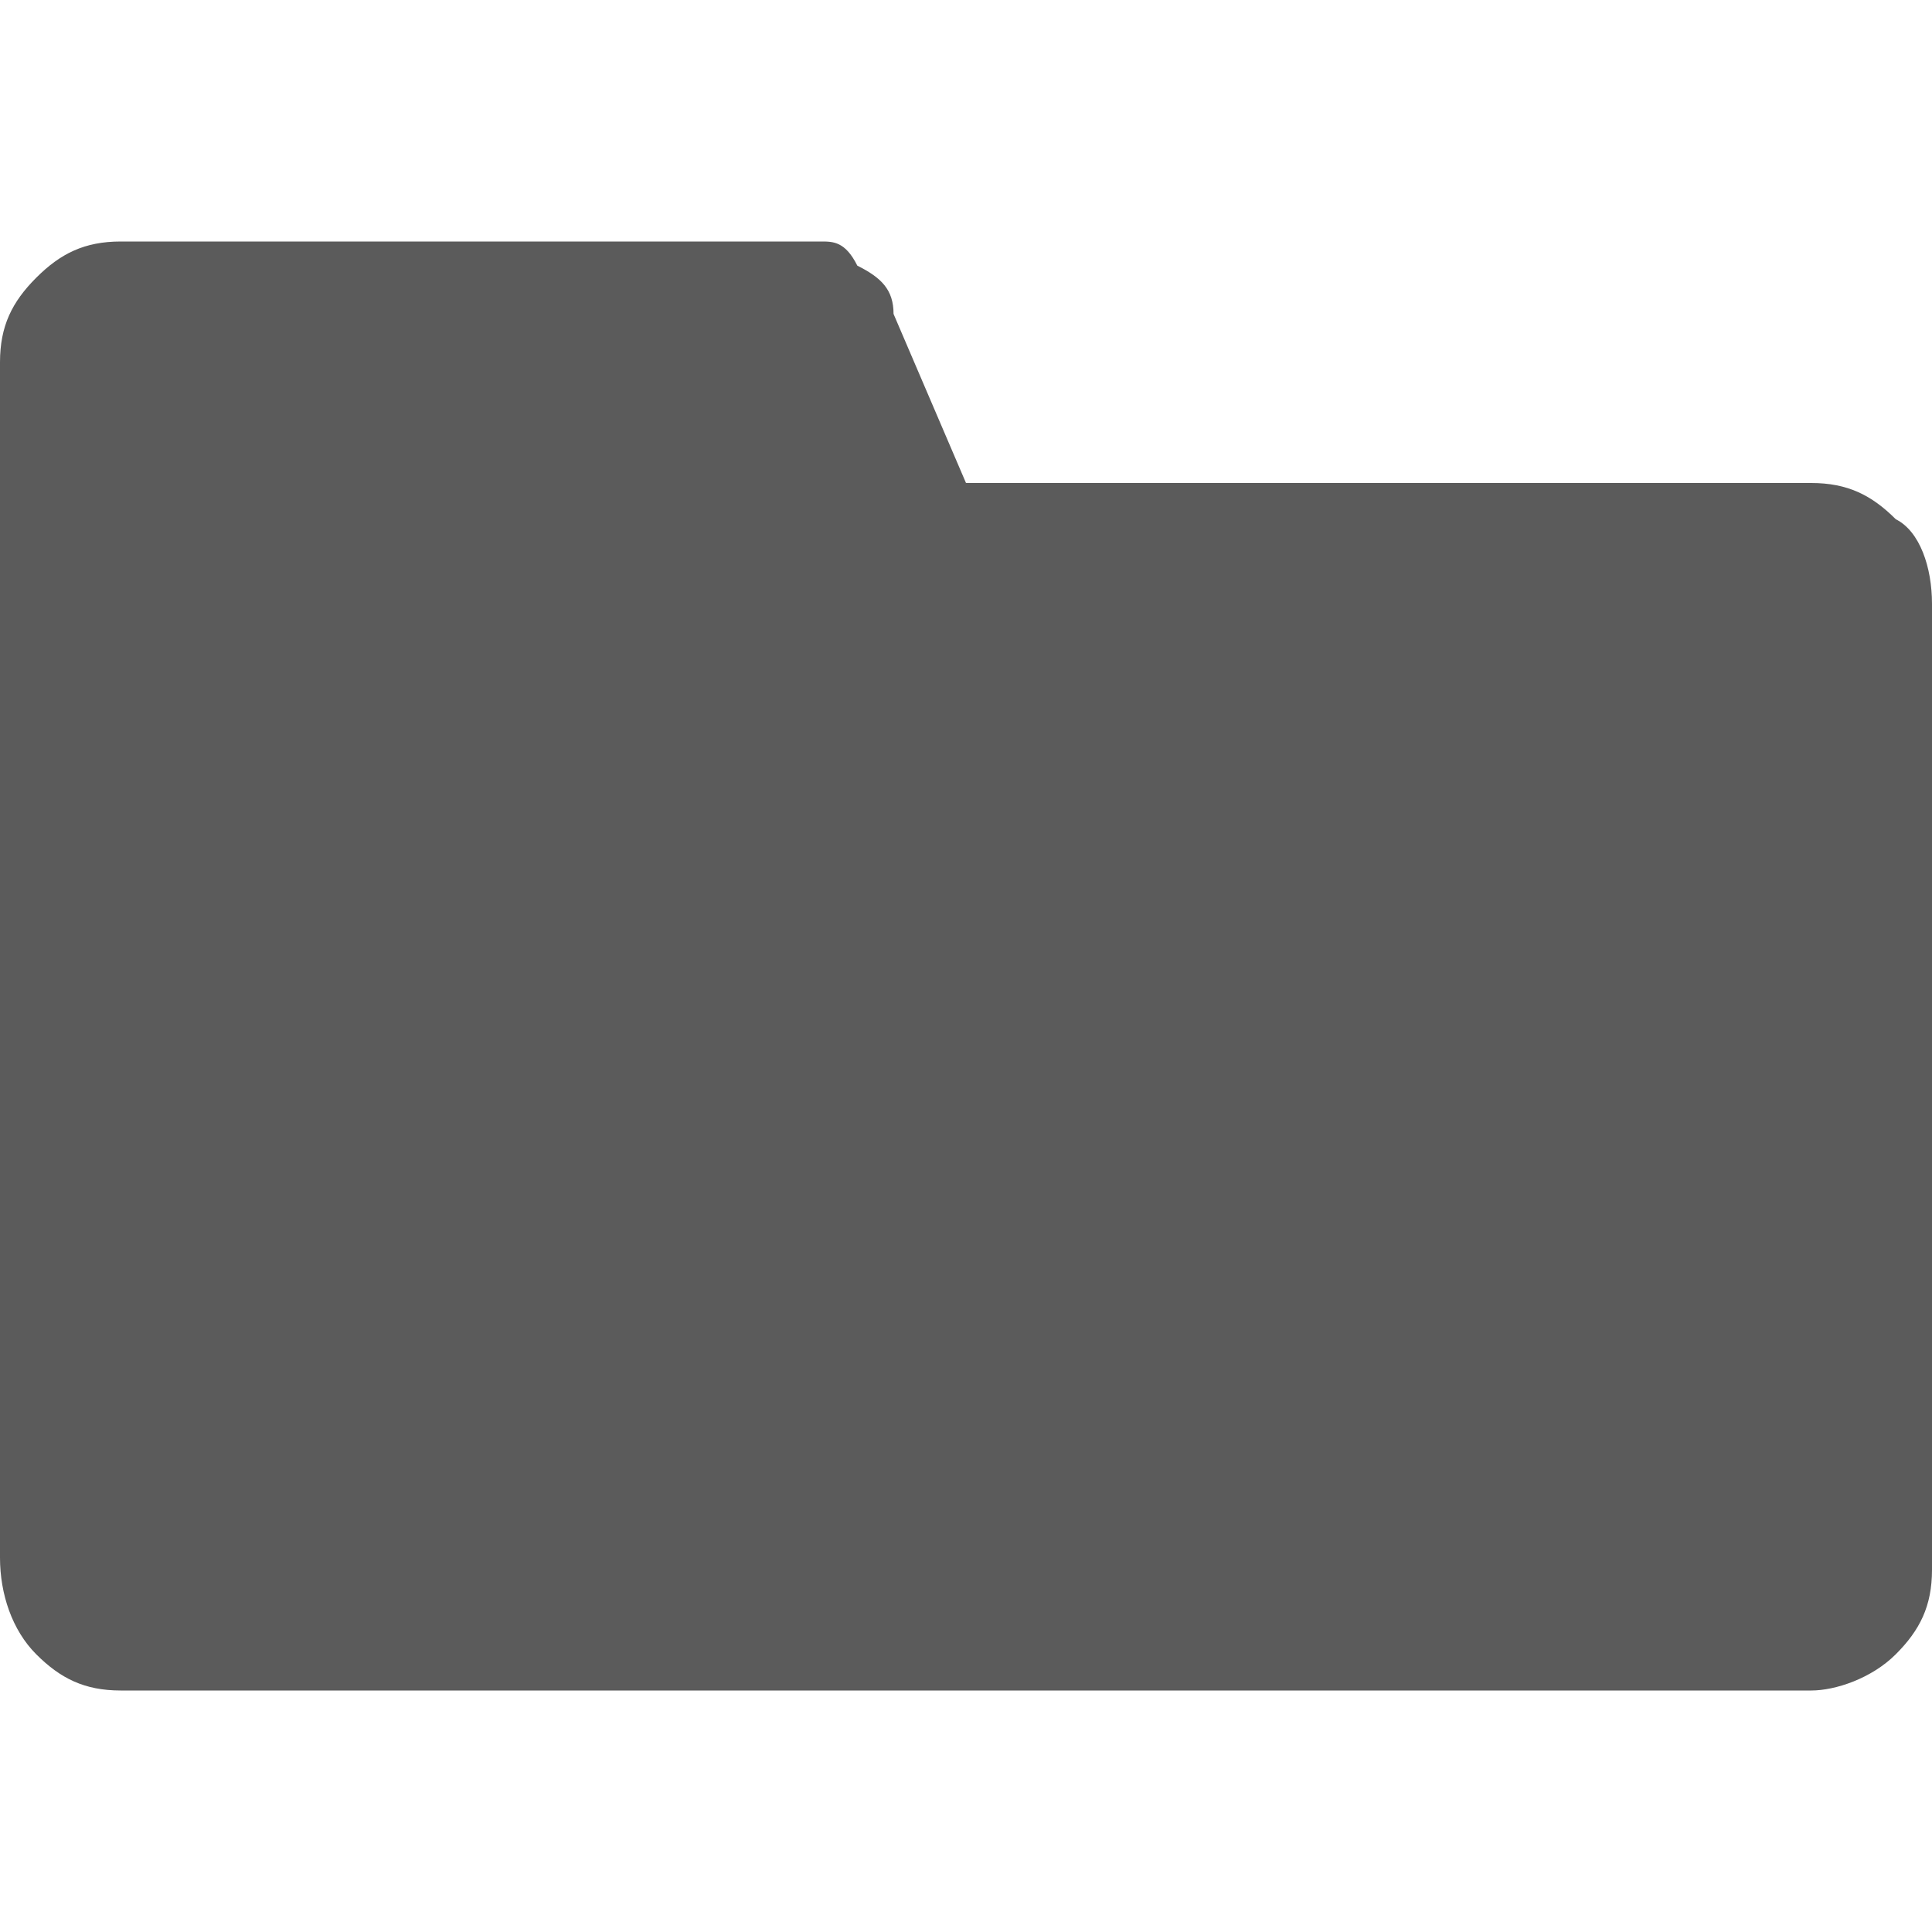
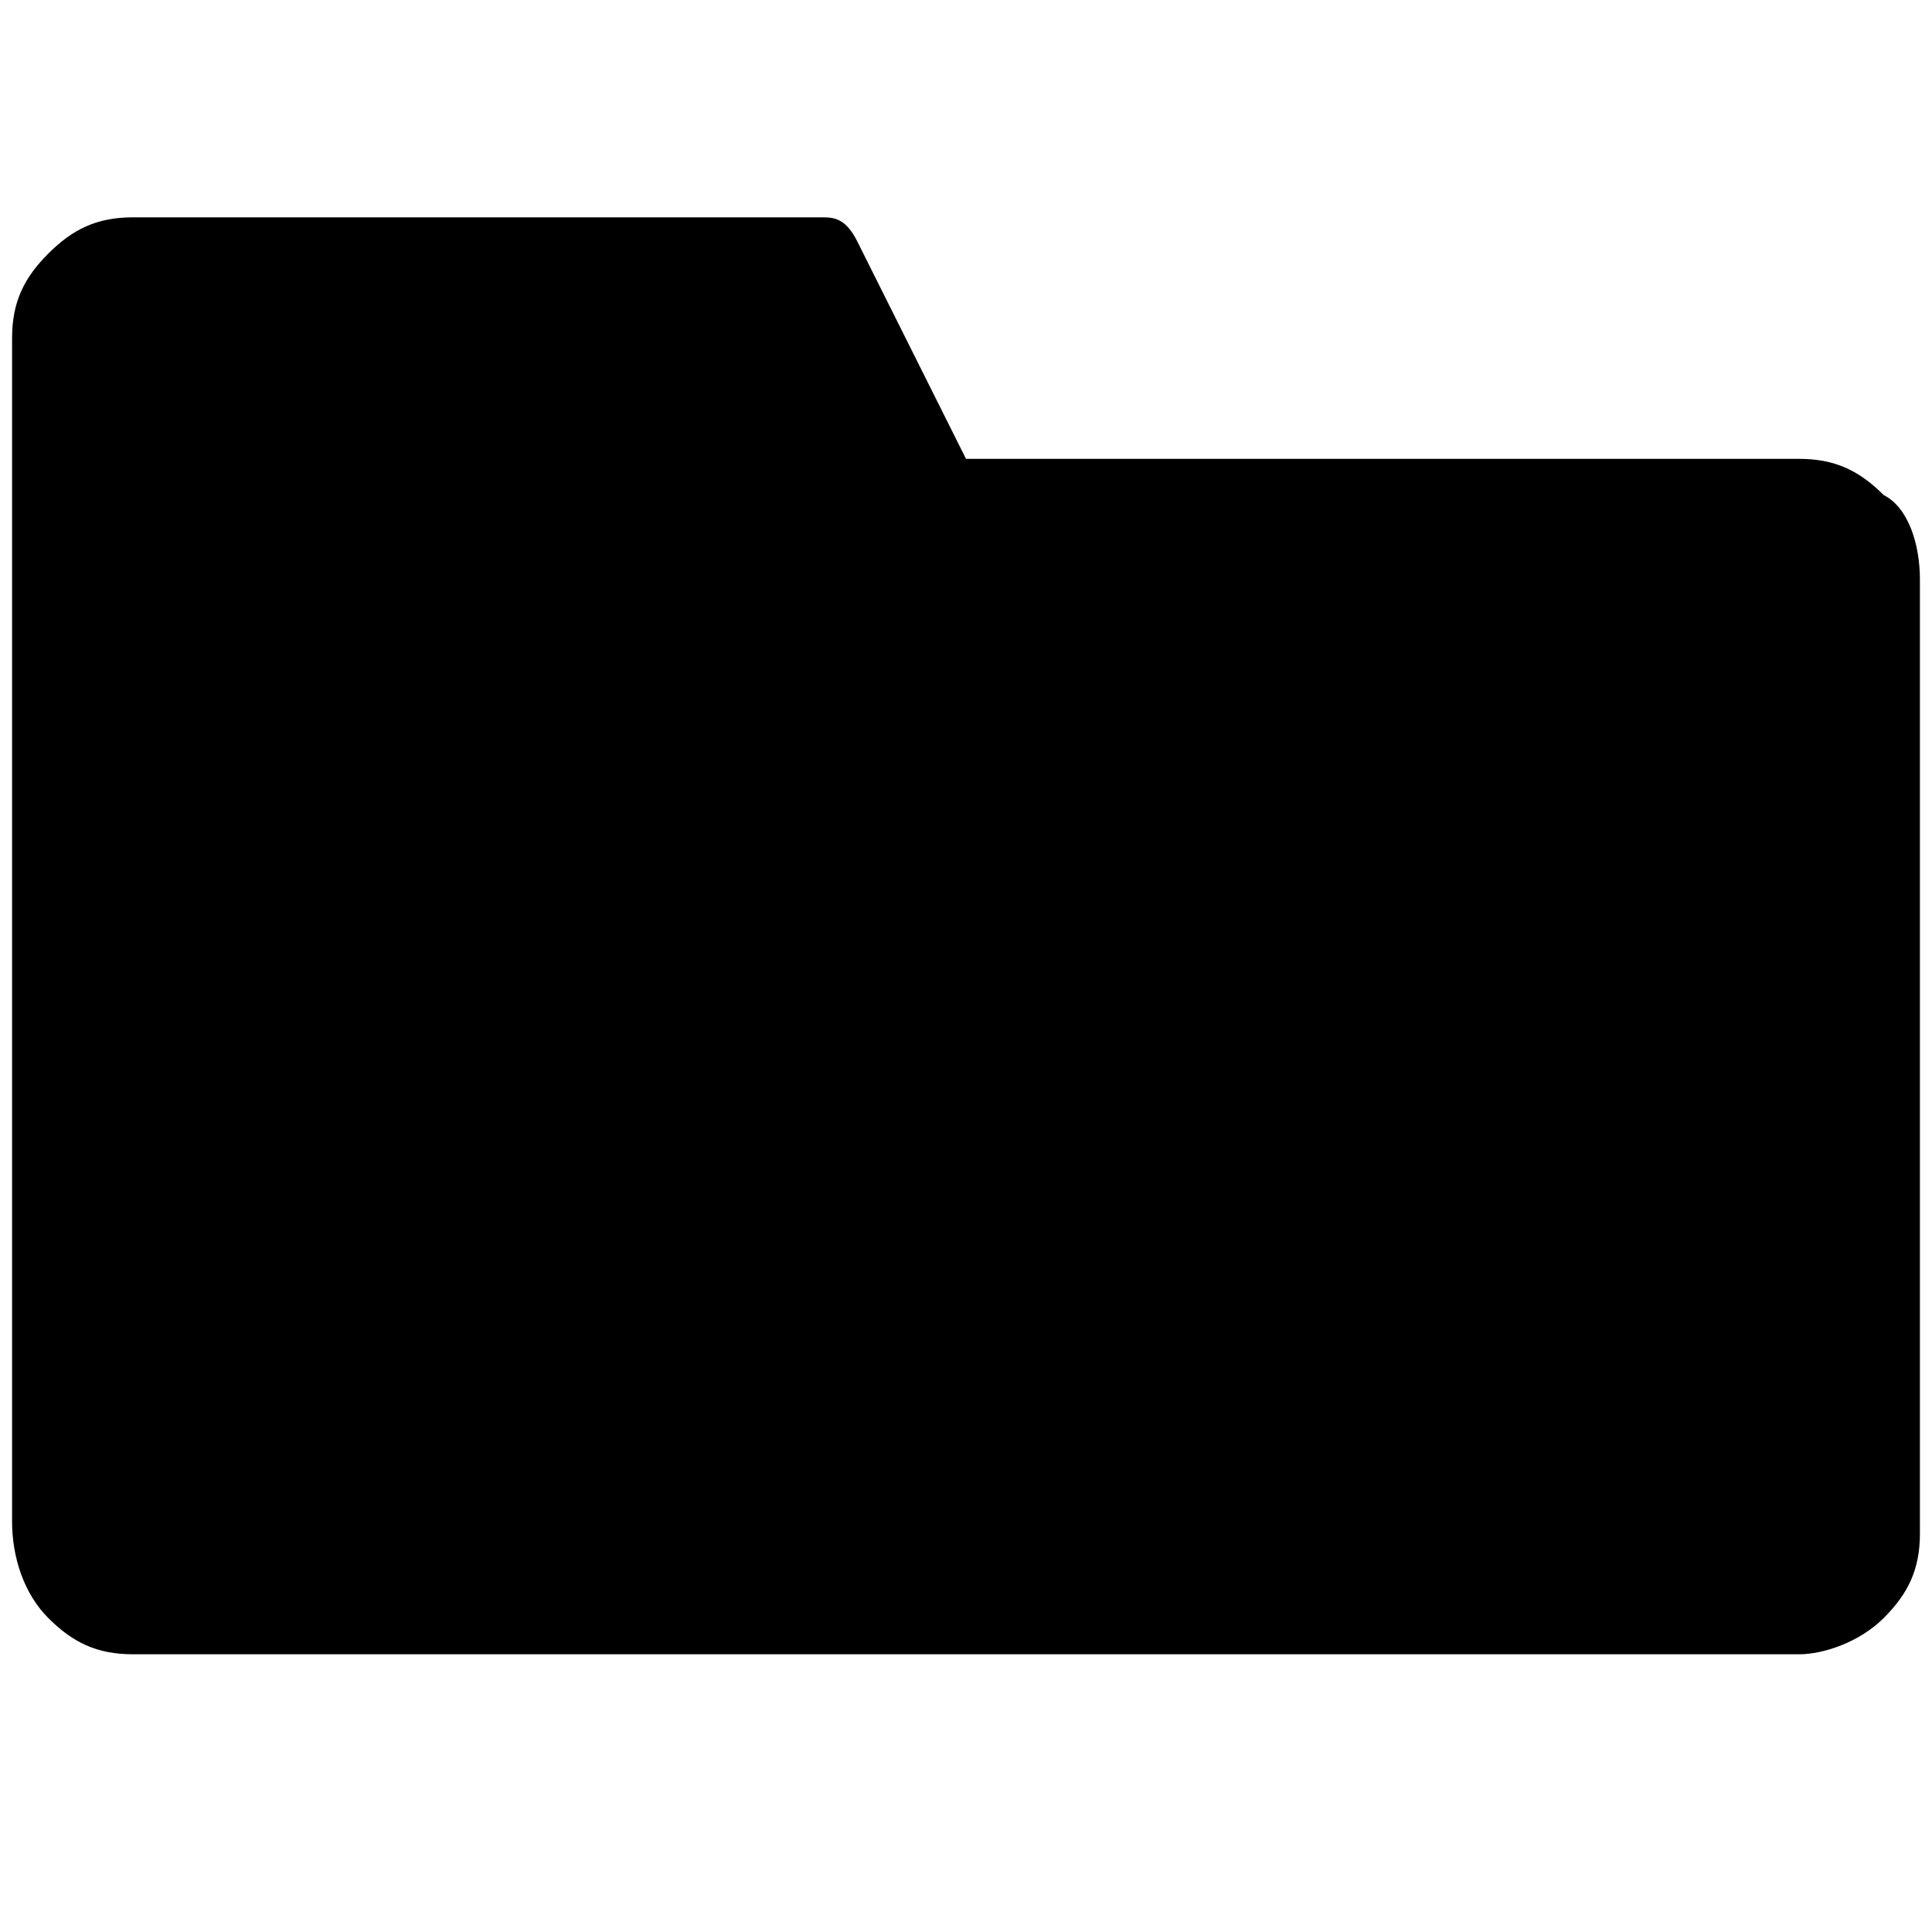
<svg xmlns="http://www.w3.org/2000/svg" version="1.1" id="Calque_1" x="0px" y="0px" viewBox="0 0 16 16" style="enable-background:new 0 0 16 16;" xml:space="preserve">
  <style type="text/css">
- 	.st0{fill:#5B5B5B;}
+ 	.st0{fill-rule:evenodd;clip-rule:evenodd;}
</style>
-   <path class="st0" d="M0,12.9V3c0-0.3,0.1-0.5,0.3-0.7C0.5,2.1,0.7,2,1,2h5.8C6.9,2,7,2,7.1,2.2c0.2,0.1,0.3,0.2,0.3,0.4L8,4h7  c0.3,0,0.5,0.1,0.7,0.3C15.9,4.4,16,4.7,16,5v8c0,0.3-0.1,0.5-0.3,0.7C15.5,13.9,15.2,14,15,14H1c-0.3,0-0.5-0.1-0.7-0.3  C0.1,13.5,0,13.2,0,12.9z" />
+   <path class="st0" d="M8,3.8h6.9c0.3,0,0.5,0.1,0.7,0.3c0.2,0.1,0.3,0.4,0.3,0.7v7.9c0,0.3-0.1,0.5-0.3,0.7s-0.5,0.3-0.7,0.3H1.1  c-0.3,0-0.5-0.1-0.7-0.3s-0.3-0.5-0.3-0.8V2.8c0-0.3,0.1-0.5,0.3-0.7s0.4-0.3,0.7-0.3h5.7c0.1,0,0.2,0,0.3,0.2L8,3.8z" />
</svg>
